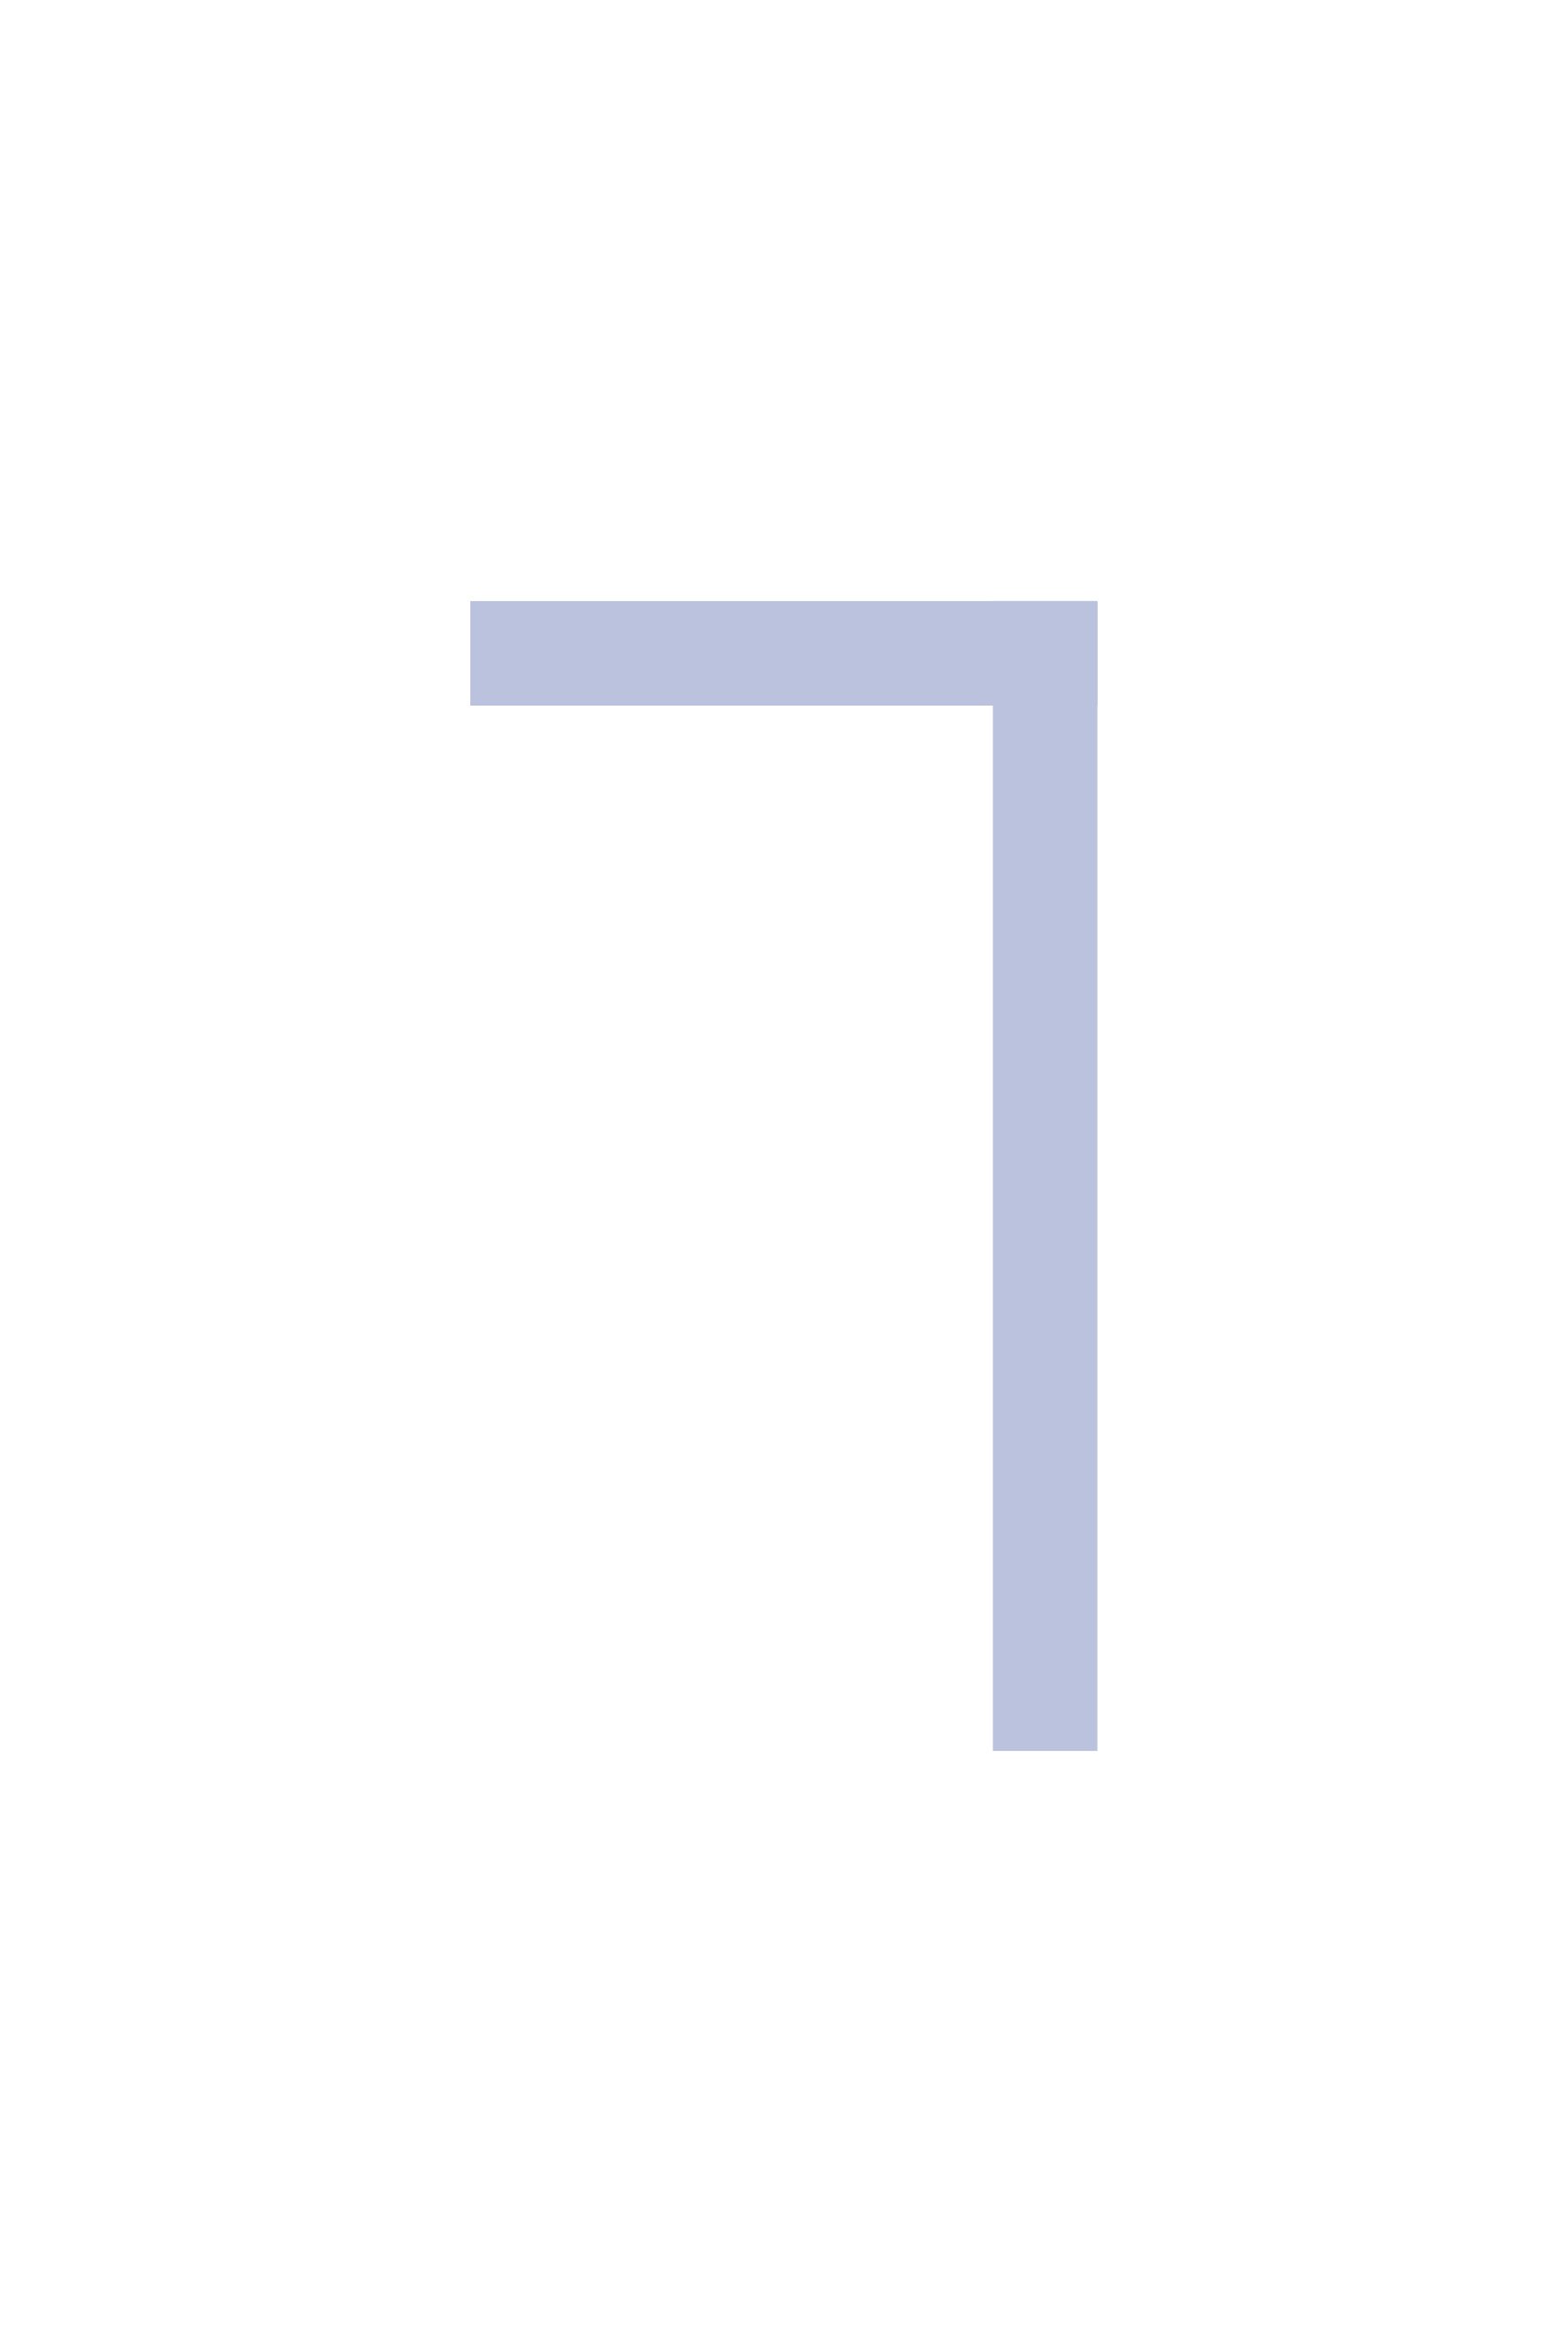
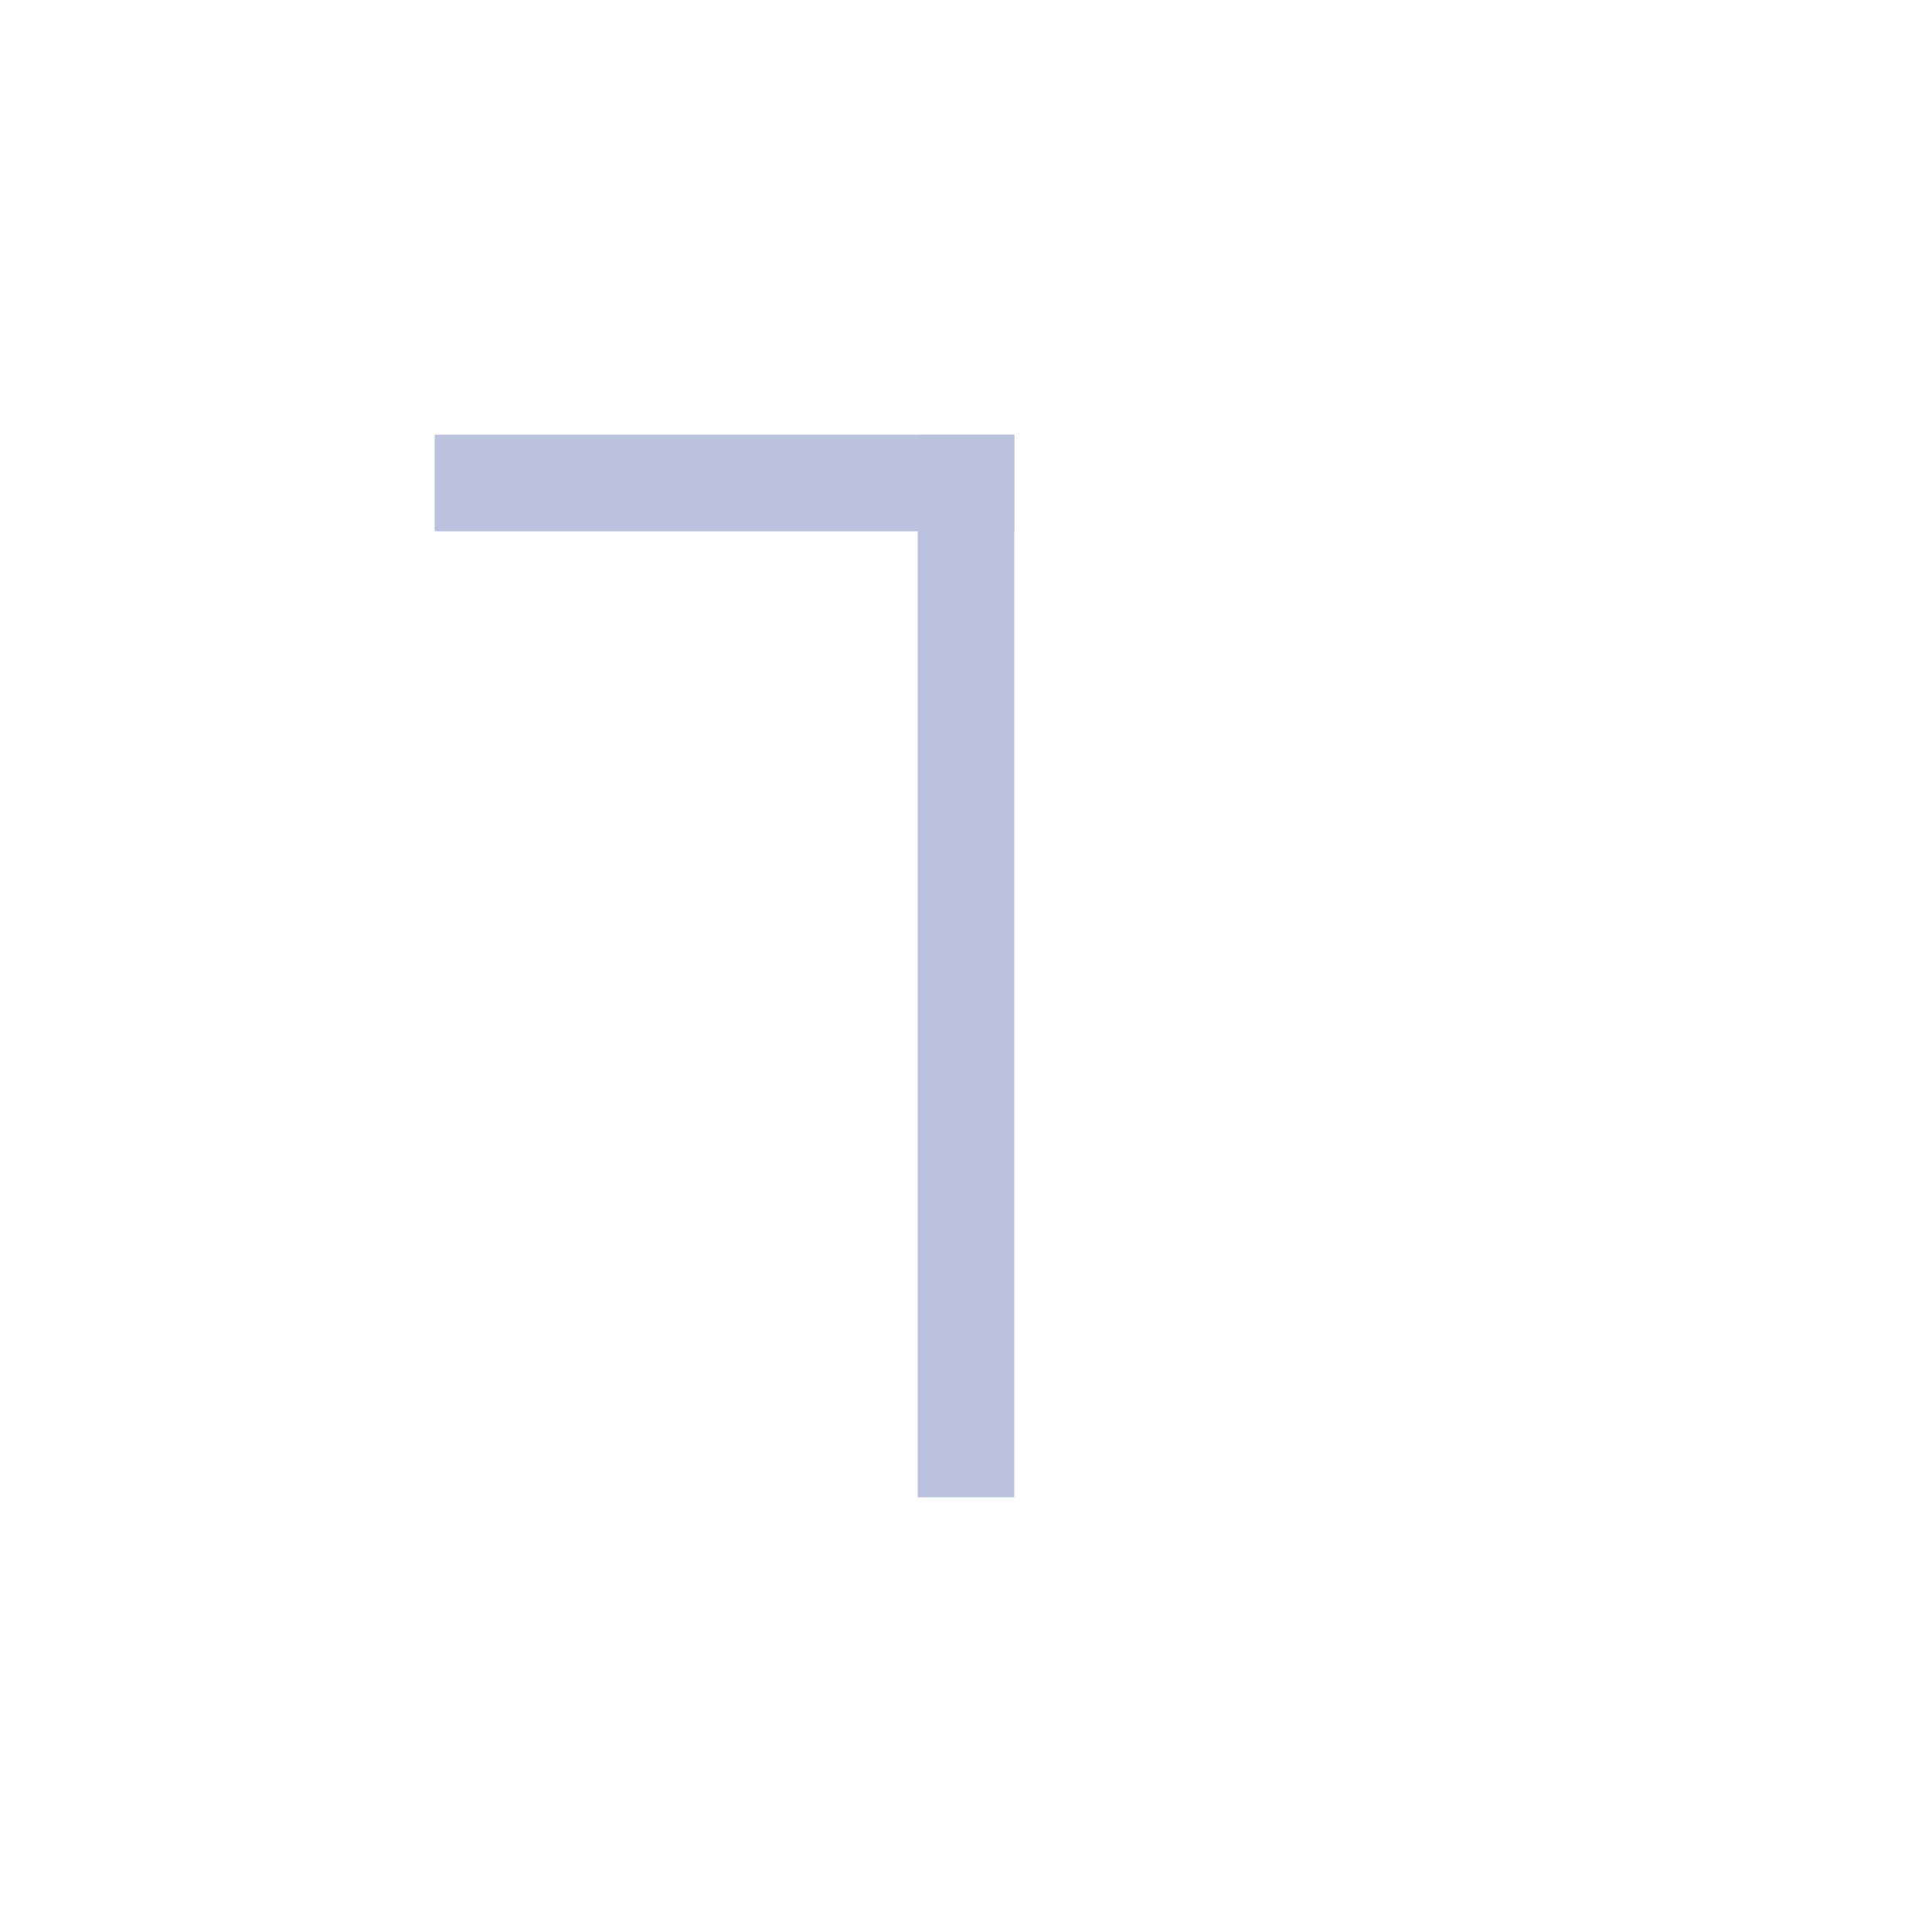
- <svg xmlns="http://www.w3.org/2000/svg" width="100" height="150" viewBox="0 0 150 100">
+ <svg xmlns="http://www.w3.org/2000/svg" width="150" height="150" viewBox="0 0 200 100">
  <defs>
    <g id="p">
      <line x1="0" y1="0" x2="0" y2="100" />
      <line x1="0" y1="0" x2="50" y2="0" />
+     </g>
+     <g id="b">
+       <line x1="0" y1="0" x2="0" y2="100" />
+       <line x1="0" y1="100" x2="50" y2="100" />
    </g>
    <g id="t">
      <line x1="50" y1="0" x2="50" y2="100" />
      <line x1="0" y1="0" x2="50" y2="0" />
    </g>
    <g id="k">
      <line x1="0" y1="0" x2="0" y2="50" />
      <line x1="0" y1="50" x2="50" y2="100" />
    </g>
    <g id="f">
-       <line x1="0" y1="0" x2="0" y2="100" />
+       <line x1="0" y1="0" x2="0" y2="50" />
+       <line x1="0" y1="0" x2="50" y2="0" />
+     </g>
+     <g id="sh">
+       <line x1="0" y1="0" x2="0" y2="50" />
      <line x1="0" y1="0" x2="50" y2="50" />
    </g>
-     <g id="sh">
-       <line x1="0" y1="0" x2="0" y2="100" />
-       <line x1="0" y1="0" x2="50" y2="0" />
-       <line x1="0" y1="100" x2="50" y2="100" />
-     </g>
    <g id="zh">
-       <line x1="0" y1="0" x2="0" y2="100" />
-       <line x1="0" y1="0" x2="50" y2="50" />
-       <line x1="0" y1="100" x2="50" y2="50" />
+       <line x1="0" y1="0" x2="0" y2="50" />
    </g>
    <g id="h">
      <line x1="0" y1="0" x2="0" y2="50" />
      <line x1="0" y1="50" x2="50" y2="50" />
      <line x1="50" y1="50" x2="50" y2="100" />
    </g>
    <g id="u">
-       <line x1="50" y1="0" x2="50" y2="100" />
-       <line x1="0" y1="100" x2="50" y2="100" />
-       <line x1="0" y1="0" x2="0" y2="100" />
+       <line x1="0" y1="0" x2="0" y2="50" />
+       <line x1="0" y1="50" x2="50" y2="50" />
+       <line x1="0" y1="0" x2="50" y2="0" />
+       <line x1="50" y1="0" x2="50" y2="50" />
    </g>
    <g id="o">
      <line x1="0" y1="0" x2="0" y2="50" />
-       <line x1="0" y1="50" x2="0" y2="100" />
+       <line x1="0" y1="50" x2="50" y2="50" />
      <line x1="0" y1="0" x2="50" y2="0" />
-       <line x1="50" y1="50" x2="50" y2="0" />
+     </g>
+     <g id="ough">
+       <line x1="0" y1="0" x2="0" y2="50" />
+       <line x1="0" y1="50" x2="50" y2="50" />
+       <line x1="0" y1="0" x2="50" y2="50" />
    </g>
    <g id="a">
      <line x1="0" y1="0" x2="0" y2="50" />
      <line x1="0" y1="0" x2="50" y2="50" />
      <line x1="0" y1="50" x2="50" y2="100" />
    </g>
-     <g id="kzh">
-       <use href="#k" />
-       <line x1="50" y1="0" x2="50" y2="100" />
+     <g id="*">
+       <line x1="0" y1="0" x2="0" y2="50" />
+       <line x1="0" y1="0" x2="50" y2="50" />
+       <line x1="0" y1="50" x2="-50" y2="100" />
    </g>
-     <g id="b">
+     <g id="mb">
      <line x1="0" y1="0" x2="0" y2="50" />
-       <line x1="0" y1="0" x2="50" y2="0" />
+       <line x1="0" y1="50" x2="50" y2="50" />
      <line x1="0" y1="50" x2="50" y2="100" />
    </g>
-     <g id="g">
+     <g id="ng">
+       <line x1="0" y1="0" x2="0" y2="50" />
      <line x1="0" y1="50" x2="50" y2="0" />
      <line x1="0" y1="50" x2="50" y2="100" />
    </g>
  </defs>
  <g stroke="#bac2de" stroke-width="10" stroke-linecap="square" fill="none">
    <use href="#t" transform="translate(50,0)" />
  </g>
</svg>
